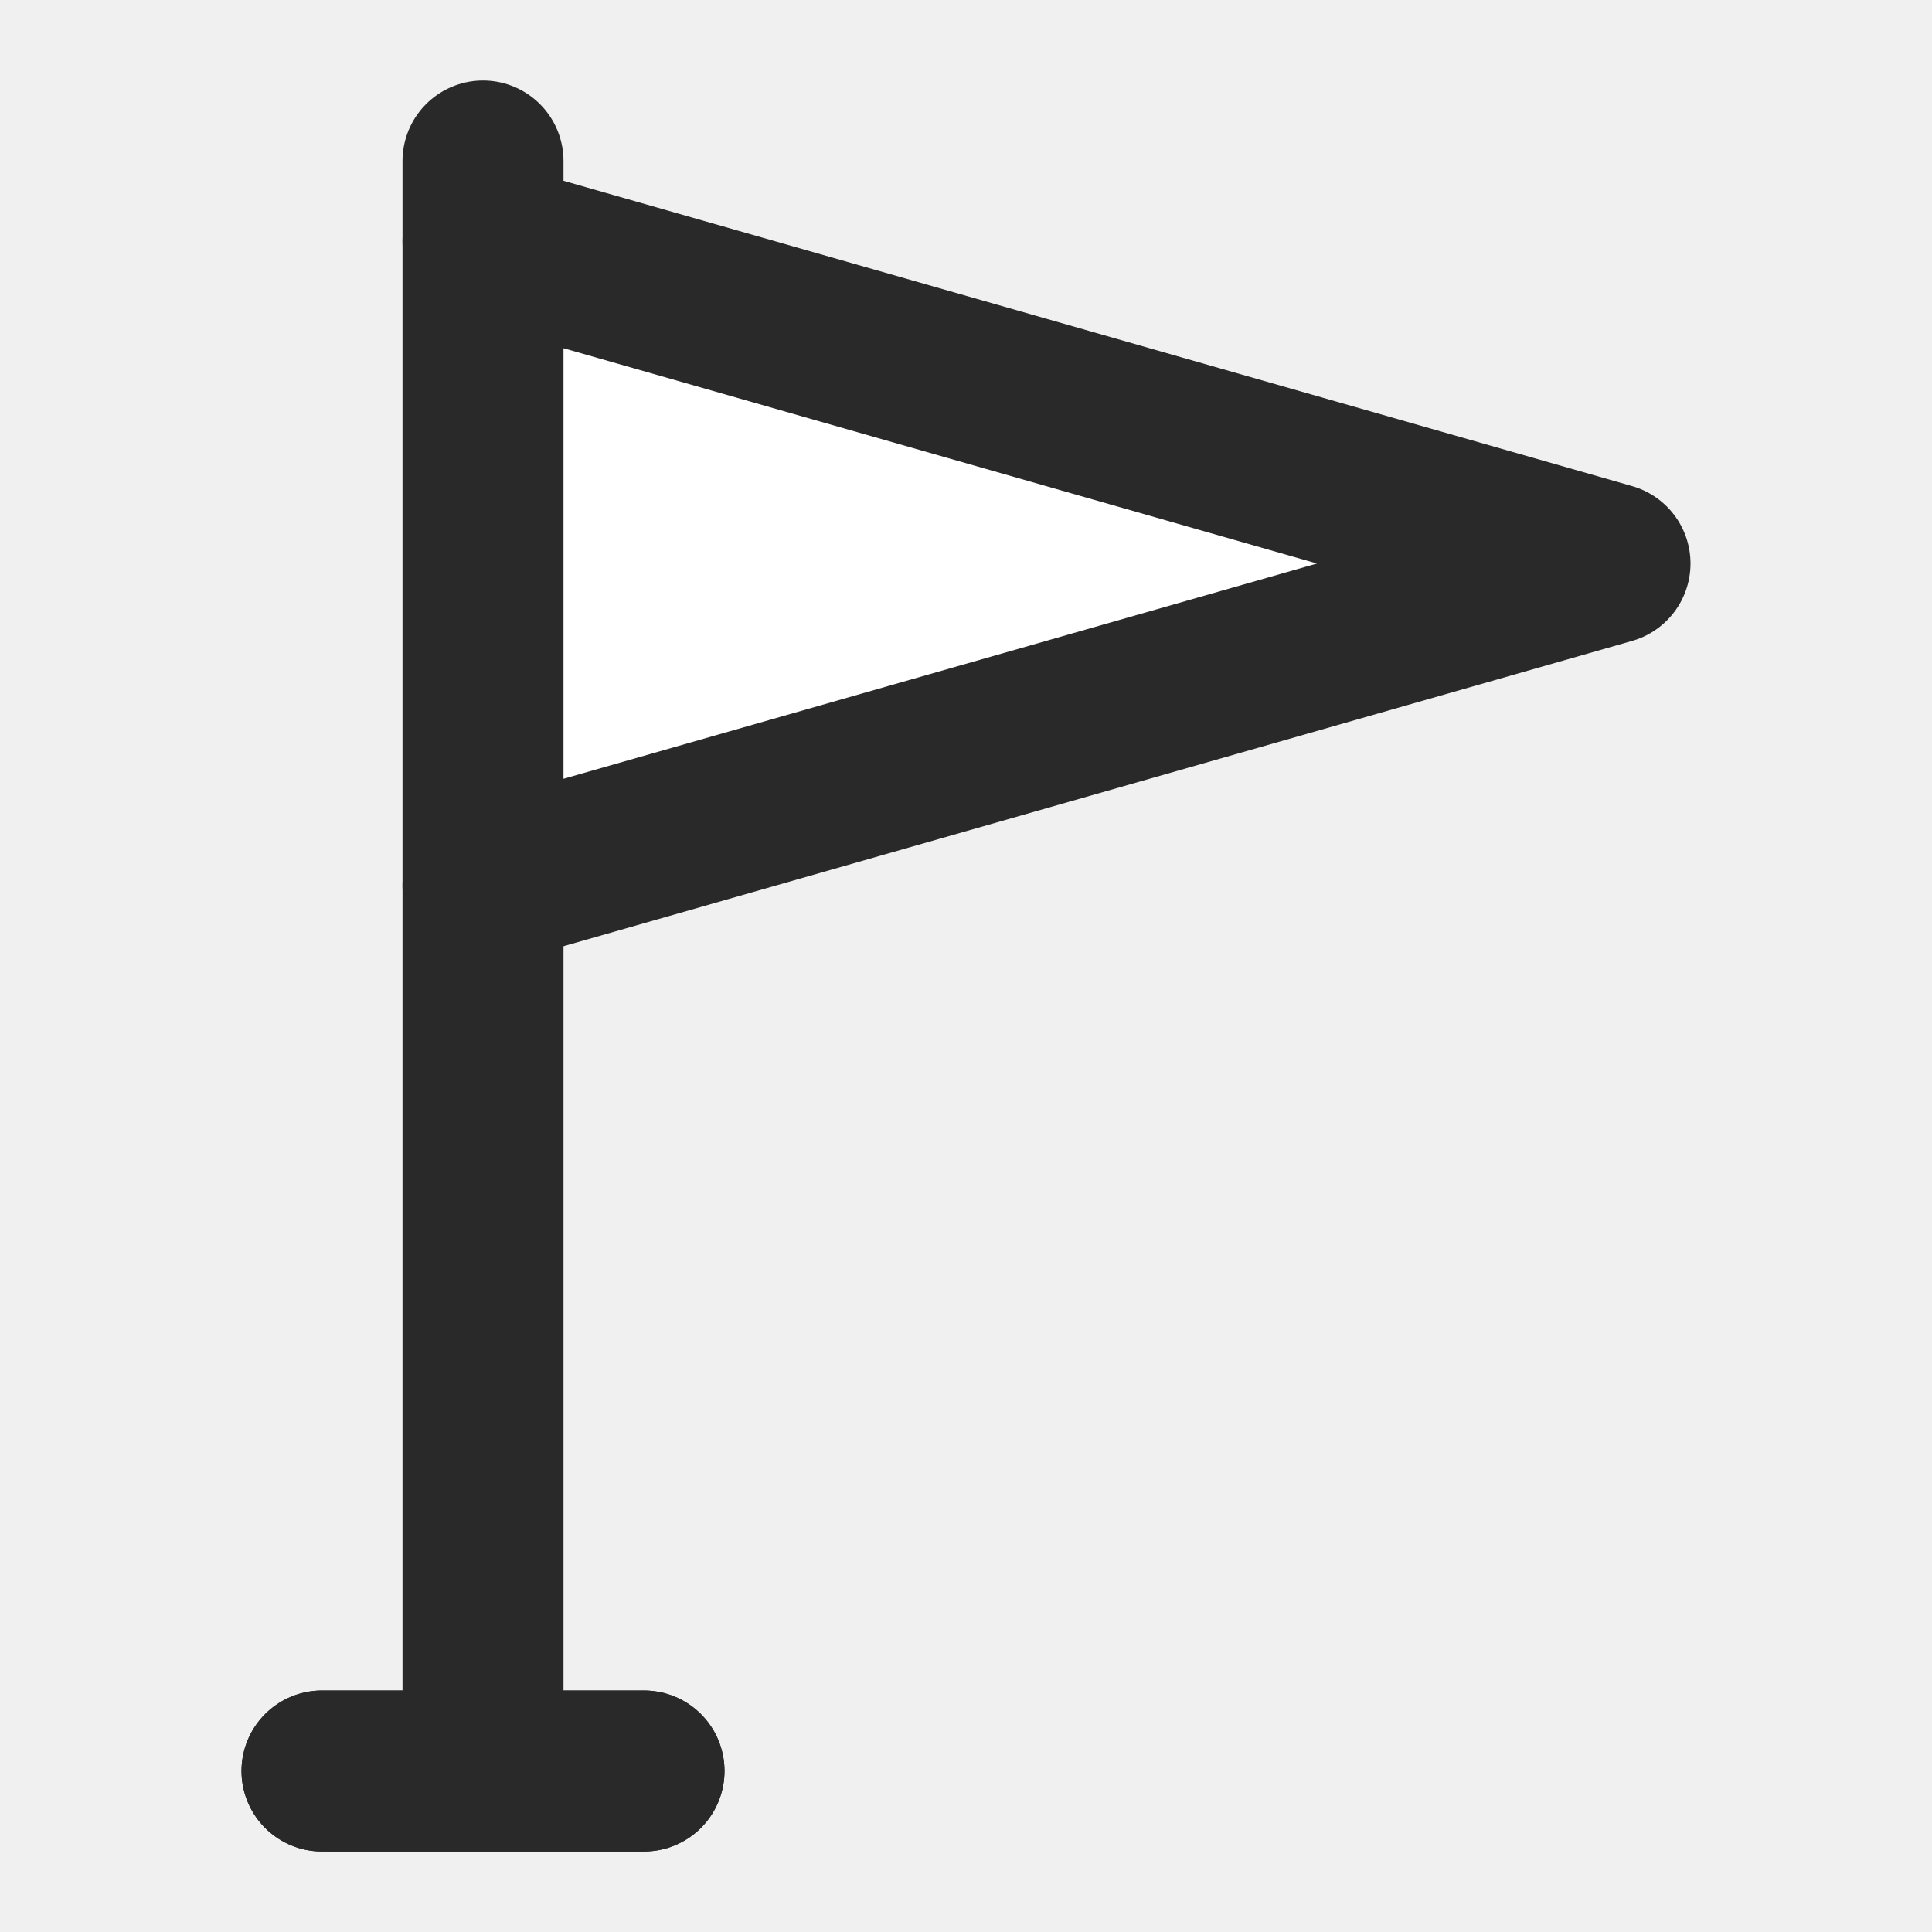
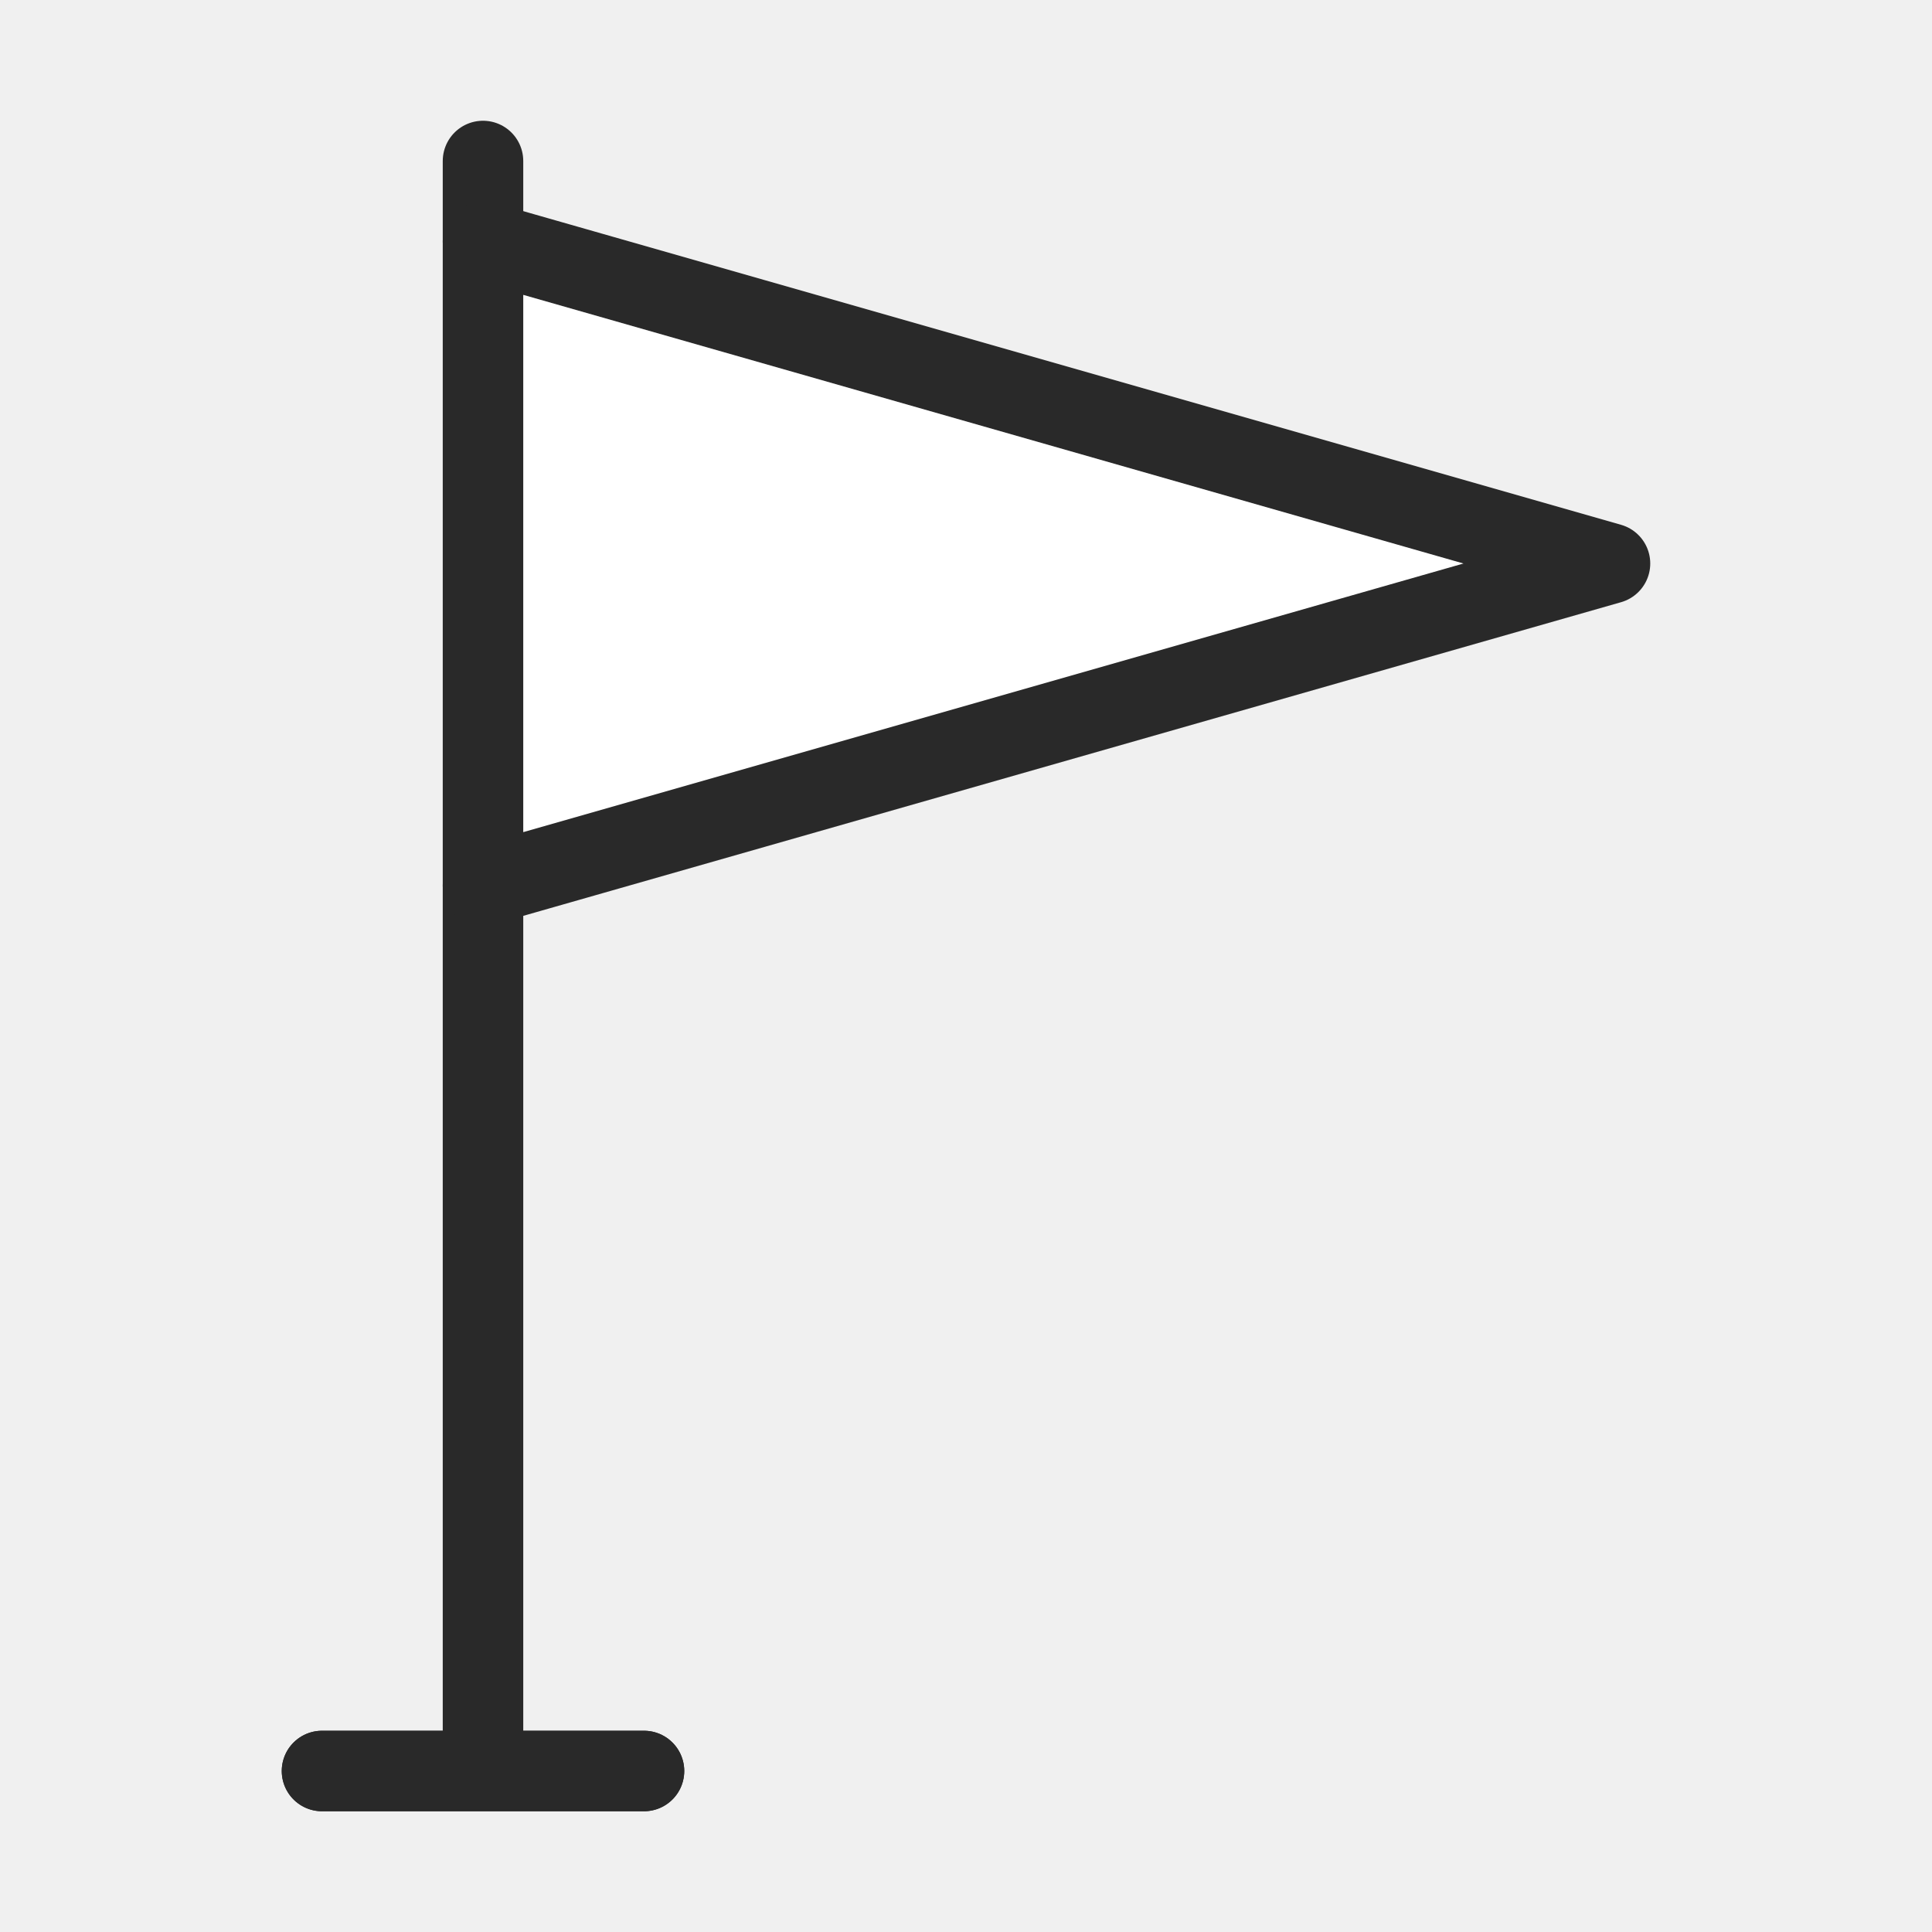
- <svg xmlns="http://www.w3.org/2000/svg" width="18" height="18" viewBox="0 0 48 48" fill="none">
-   <path d="M12 44H16M12 6V4V6ZM12 22V44V22ZM12 44H8H12Z" stroke="#292929" stroke-width="4" stroke-linecap="round" stroke-linejoin="round" />
-   <path d="M8 44H12H16" stroke="#292929" stroke-width="4" stroke-linecap="round" stroke-linejoin="round" />
-   <path d="M12 6V22L40 14L12 6Z" fill="#ffffff" stroke="#292929" stroke-width="4" stroke-linecap="round" stroke-linejoin="round" />
+ <svg xmlns="http://www.w3.org/2000/svg" width="17" height="17" viewBox="0 0 48 48" fill="none">
+   <path d="M12 44H16M12 6V4V6ZM12 22V44V22ZM12 44H8H12Z" stroke="#292929" stroke-width="2" stroke-linecap="round" stroke-linejoin="round" />
+   <path d="M8 44H12H16" stroke="#292929" stroke-width="2" stroke-linecap="round" stroke-linejoin="round" />
+   <path d="M12 6V22L40 14L12 6Z" fill="#ffffff" stroke="#292929" stroke-width="2" stroke-linecap="round" stroke-linejoin="round" />
</svg>
